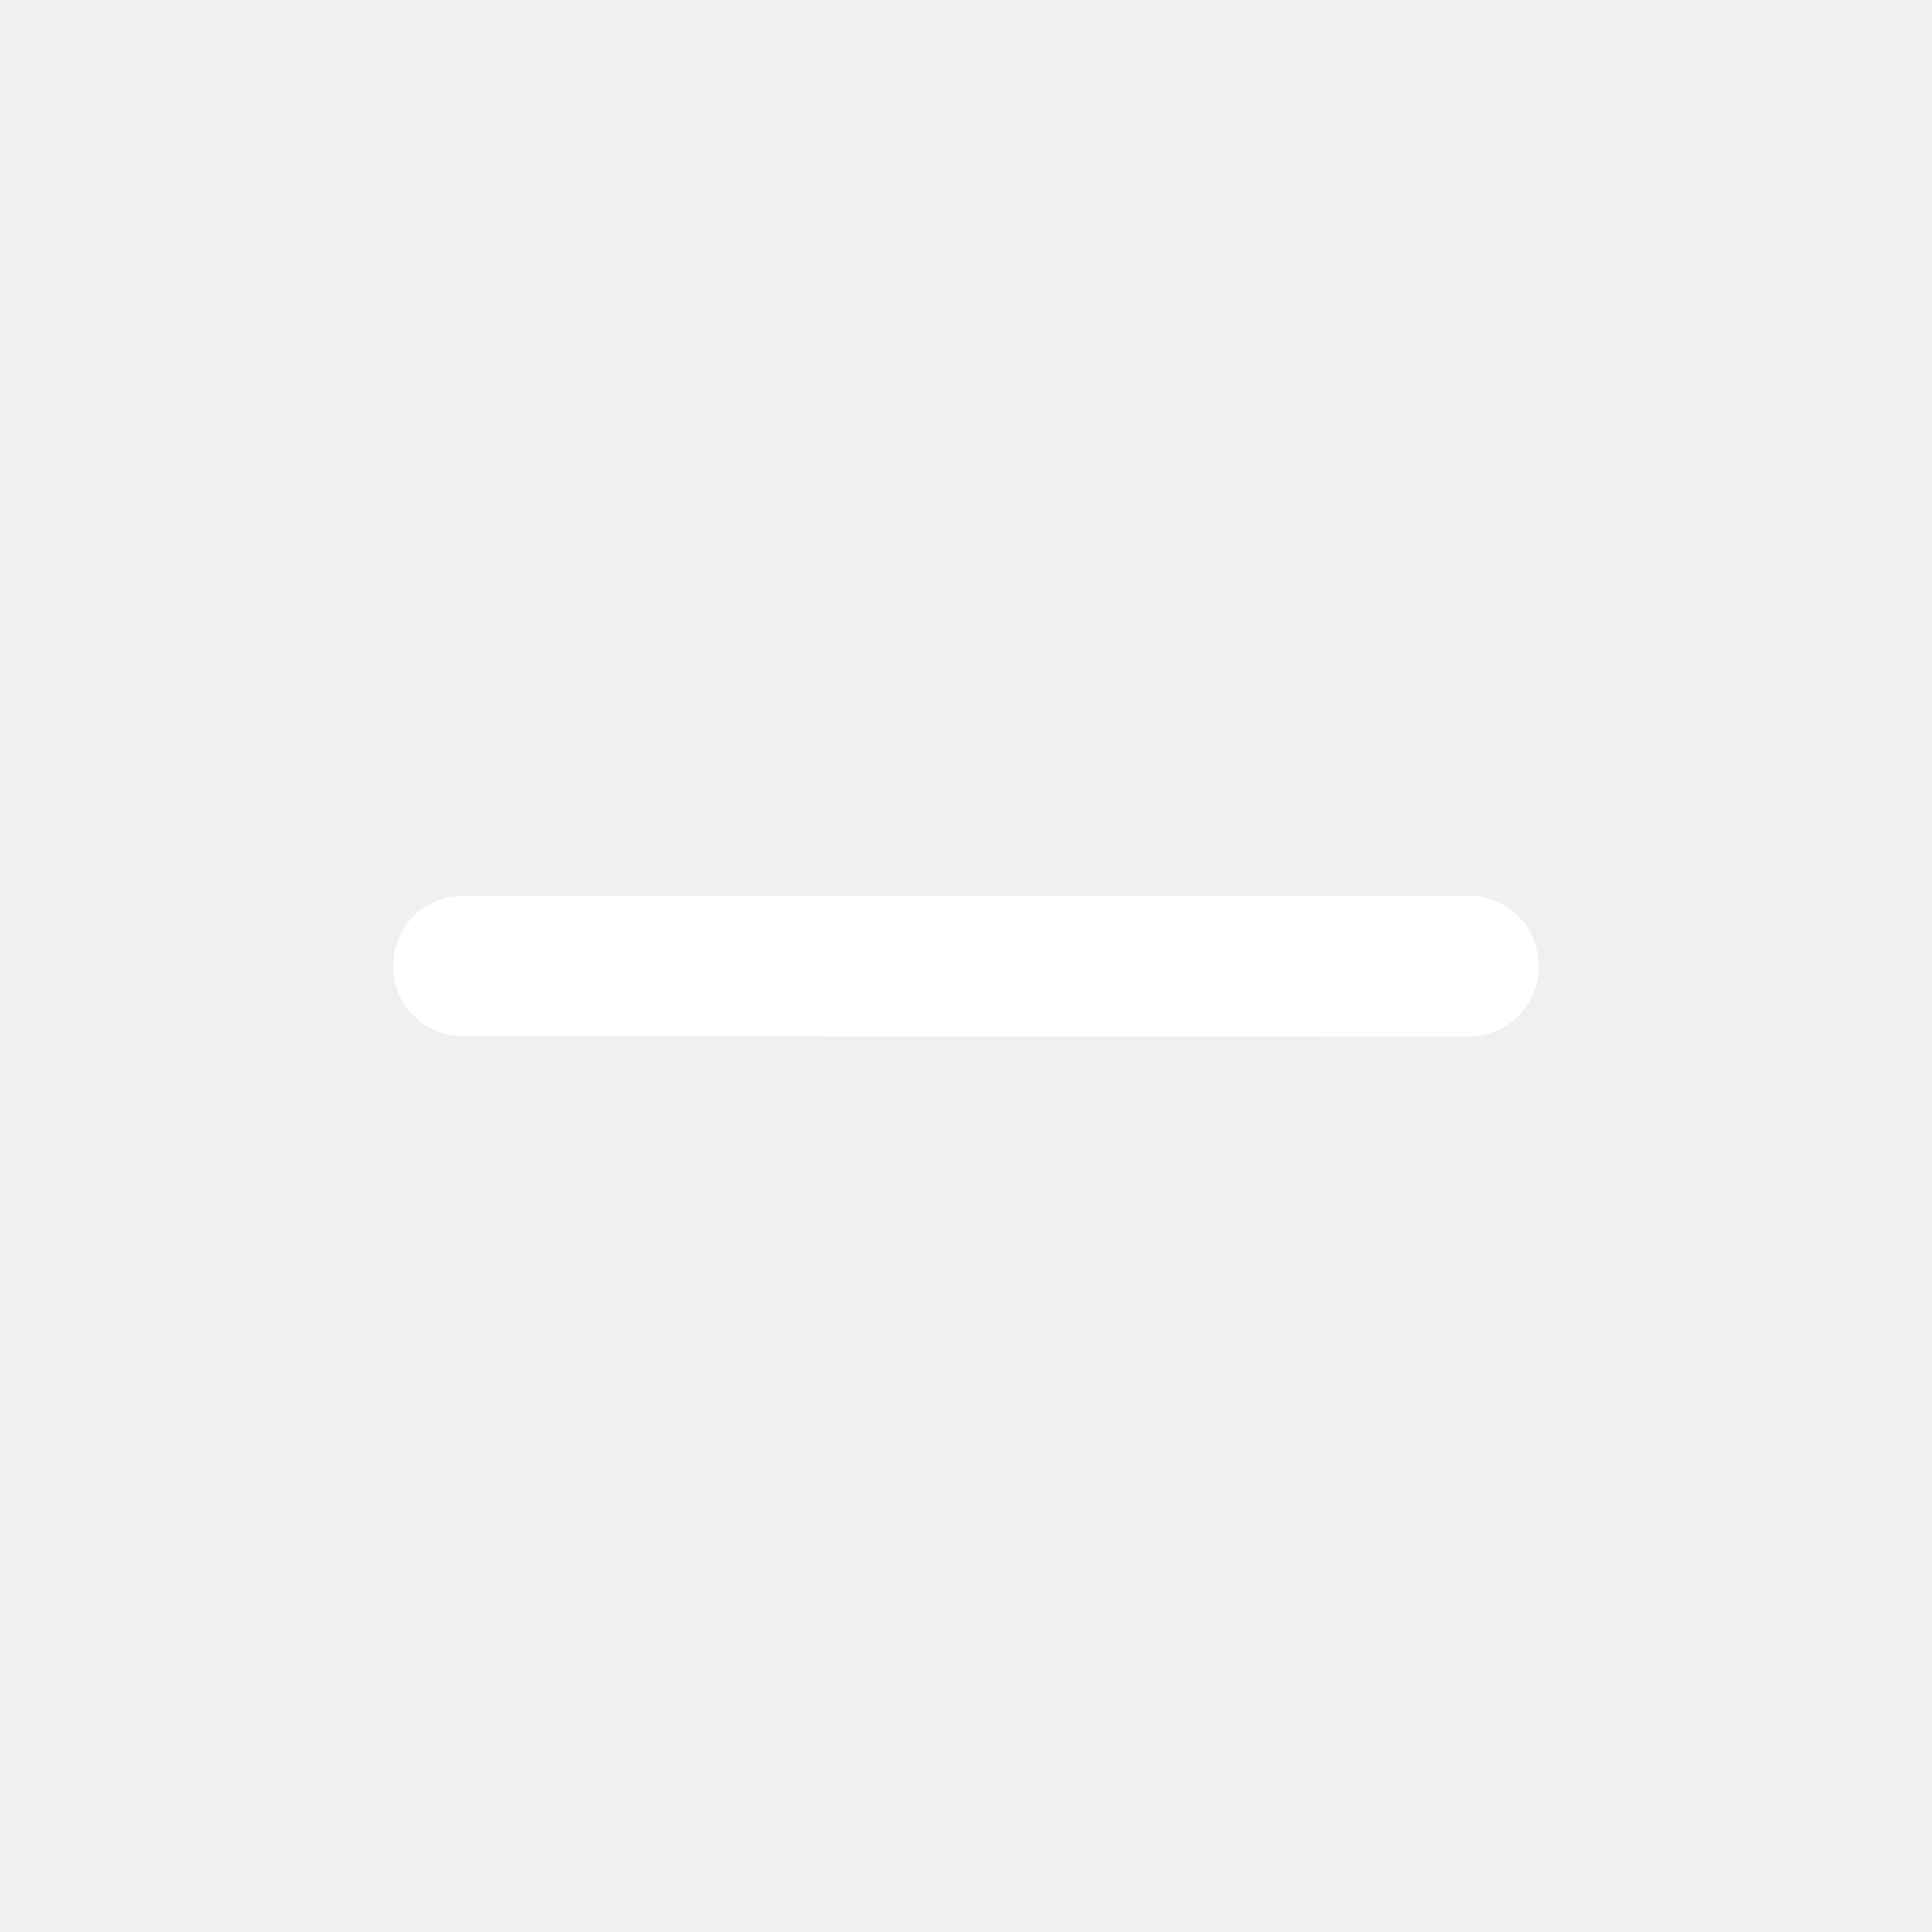
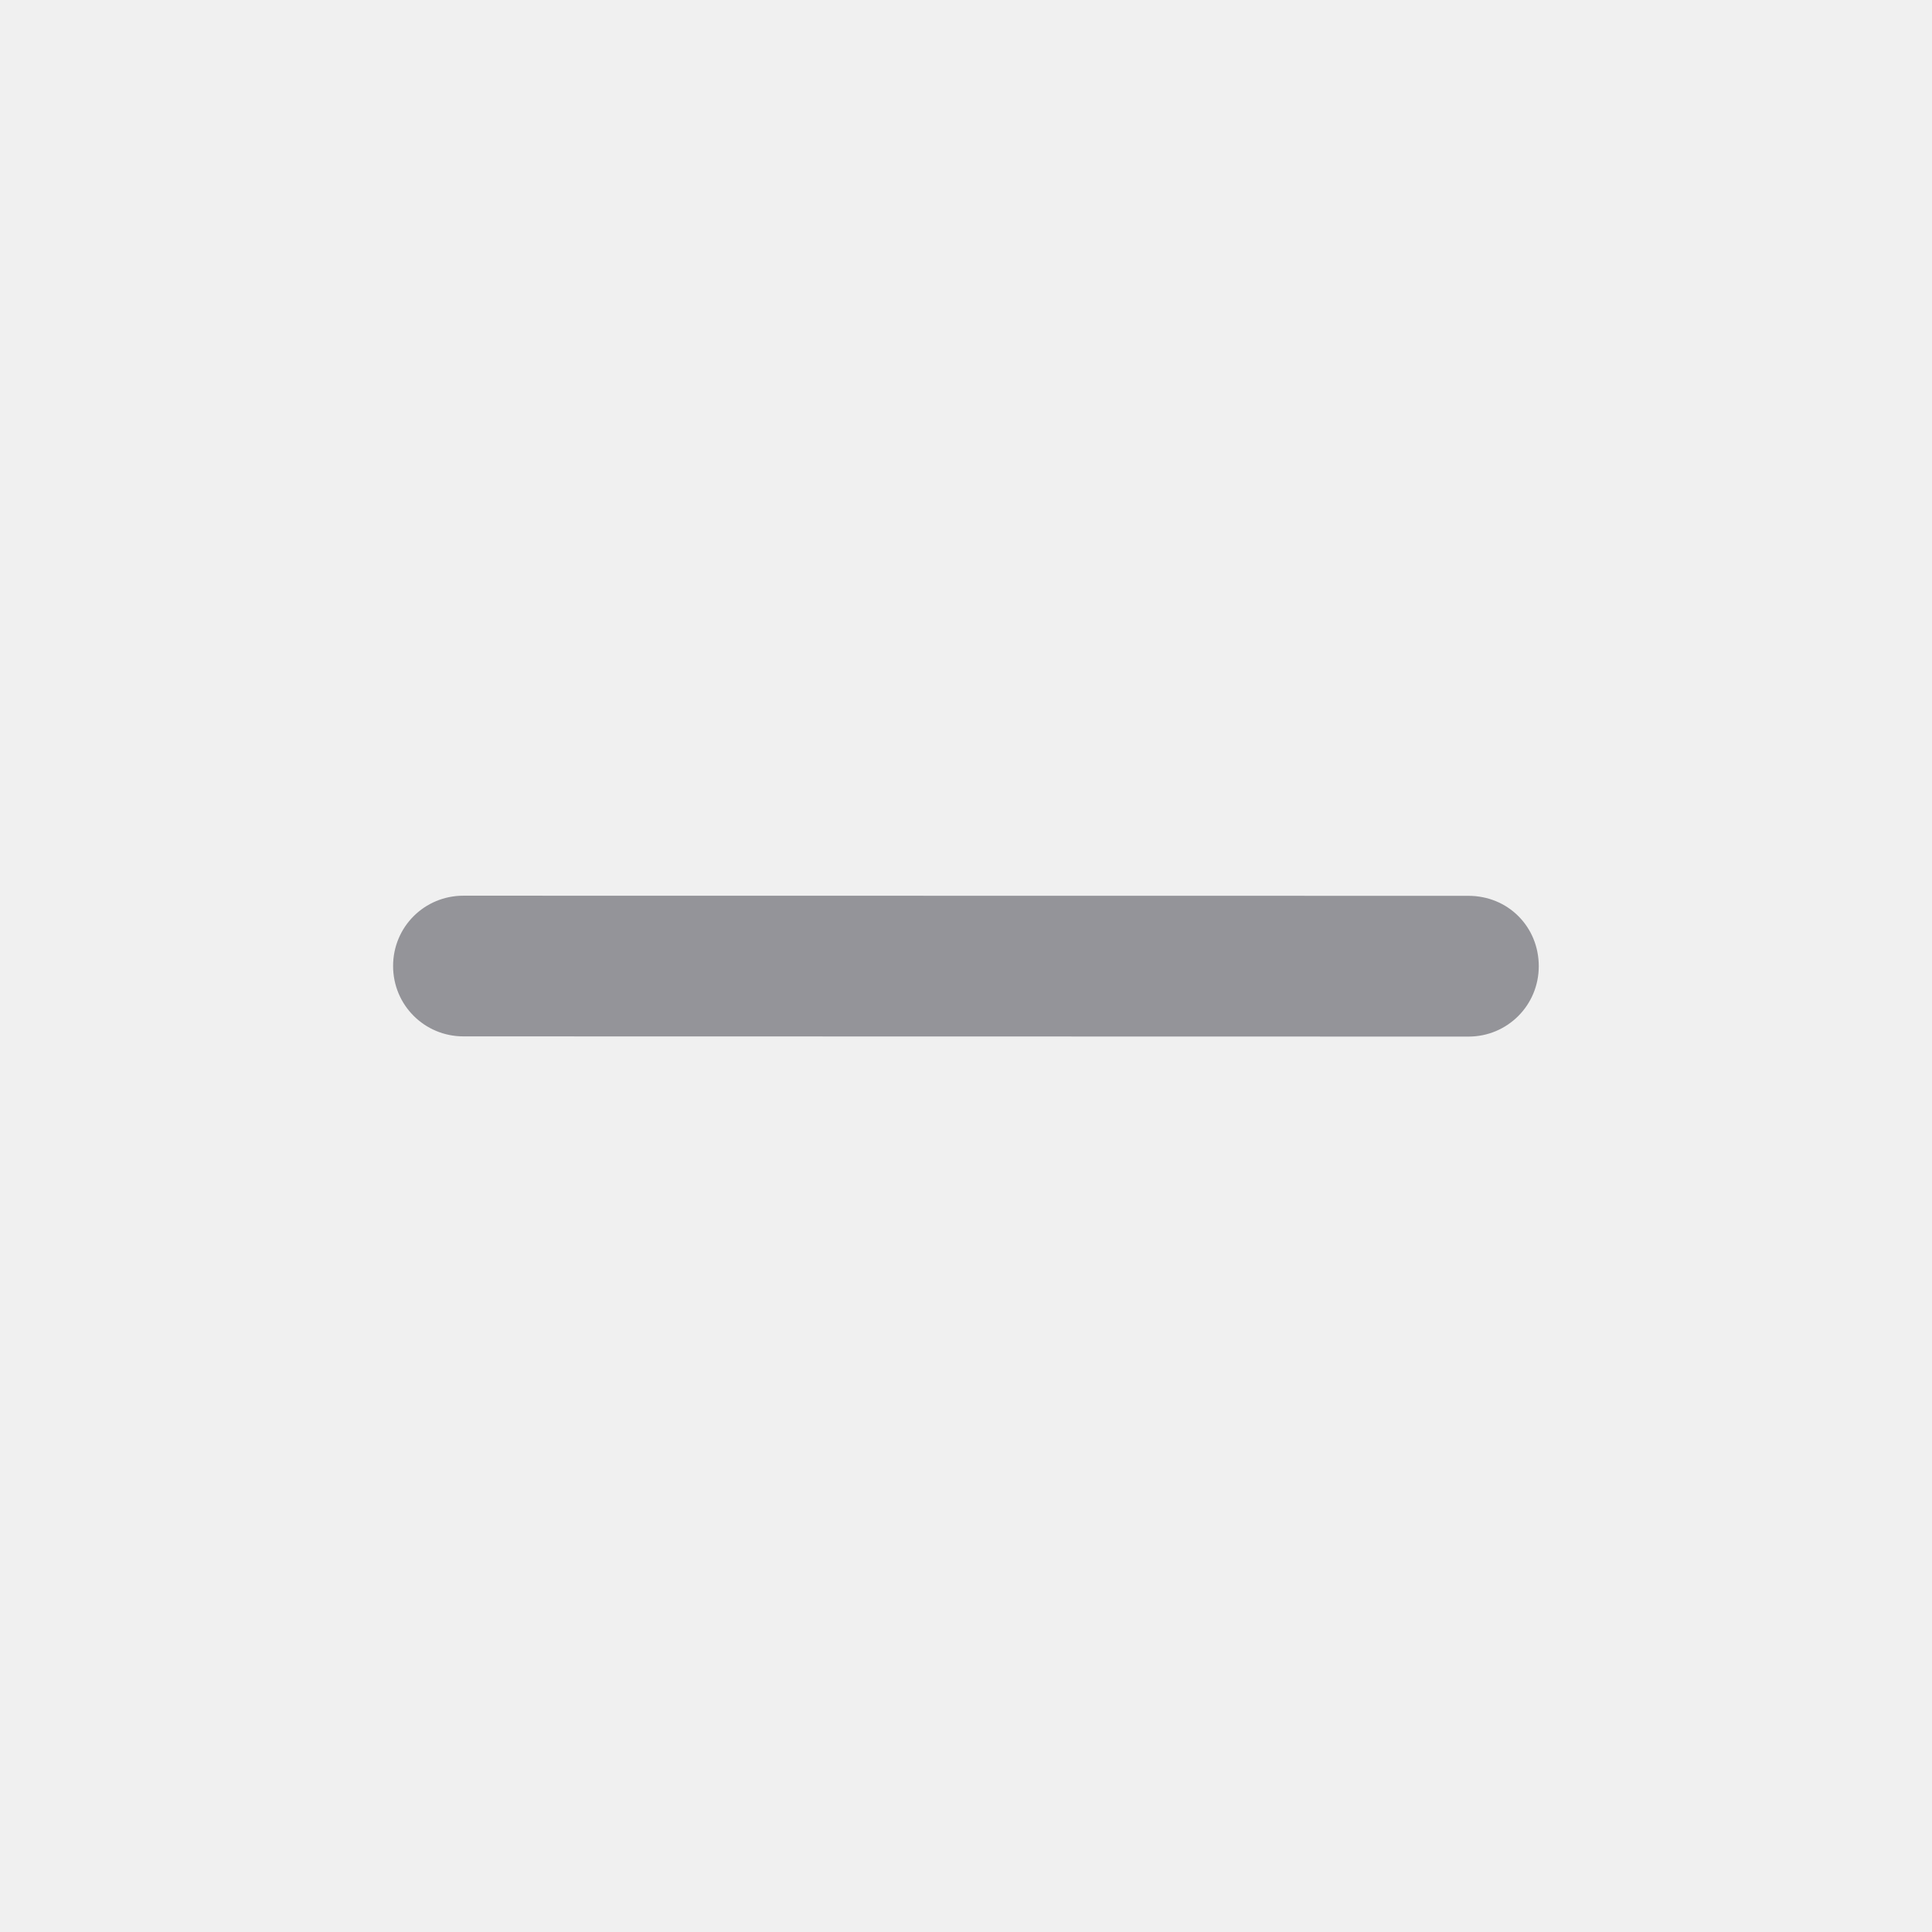
<svg xmlns="http://www.w3.org/2000/svg" width="28" height="28" viewBox="0 0 28 28" fill="none">
  <g clip-path="url(#clip0_1274_2451)">
-     <path d="M6.717 12.981C6.15 12.981 5.697 13.434 5.697 14C5.697 14.566 6.151 15.02 6.717 15.02L21.282 15.023C21.848 15.023 22.301 14.569 22.301 14.003C22.301 13.72 22.192 13.464 22.006 13.278C21.821 13.092 21.564 12.983 21.281 12.983L6.717 12.981Z" fill="white" />
+     <path d="M6.717 12.981C6.15 12.981 5.697 13.434 5.697 14C5.697 14.566 6.151 15.02 6.717 15.02L21.282 15.023C21.848 15.023 22.301 14.569 22.301 14.003C22.301 13.72 22.192 13.464 22.006 13.278C21.821 13.092 21.564 12.983 21.281 12.983L6.717 12.981Z" fill="#949499" />
  </g>
  <defs>
    <clipPath id="clip0_1274_2451">
      <rect width="28" height="28" fill="white" />
    </clipPath>
  </defs>
</svg>
